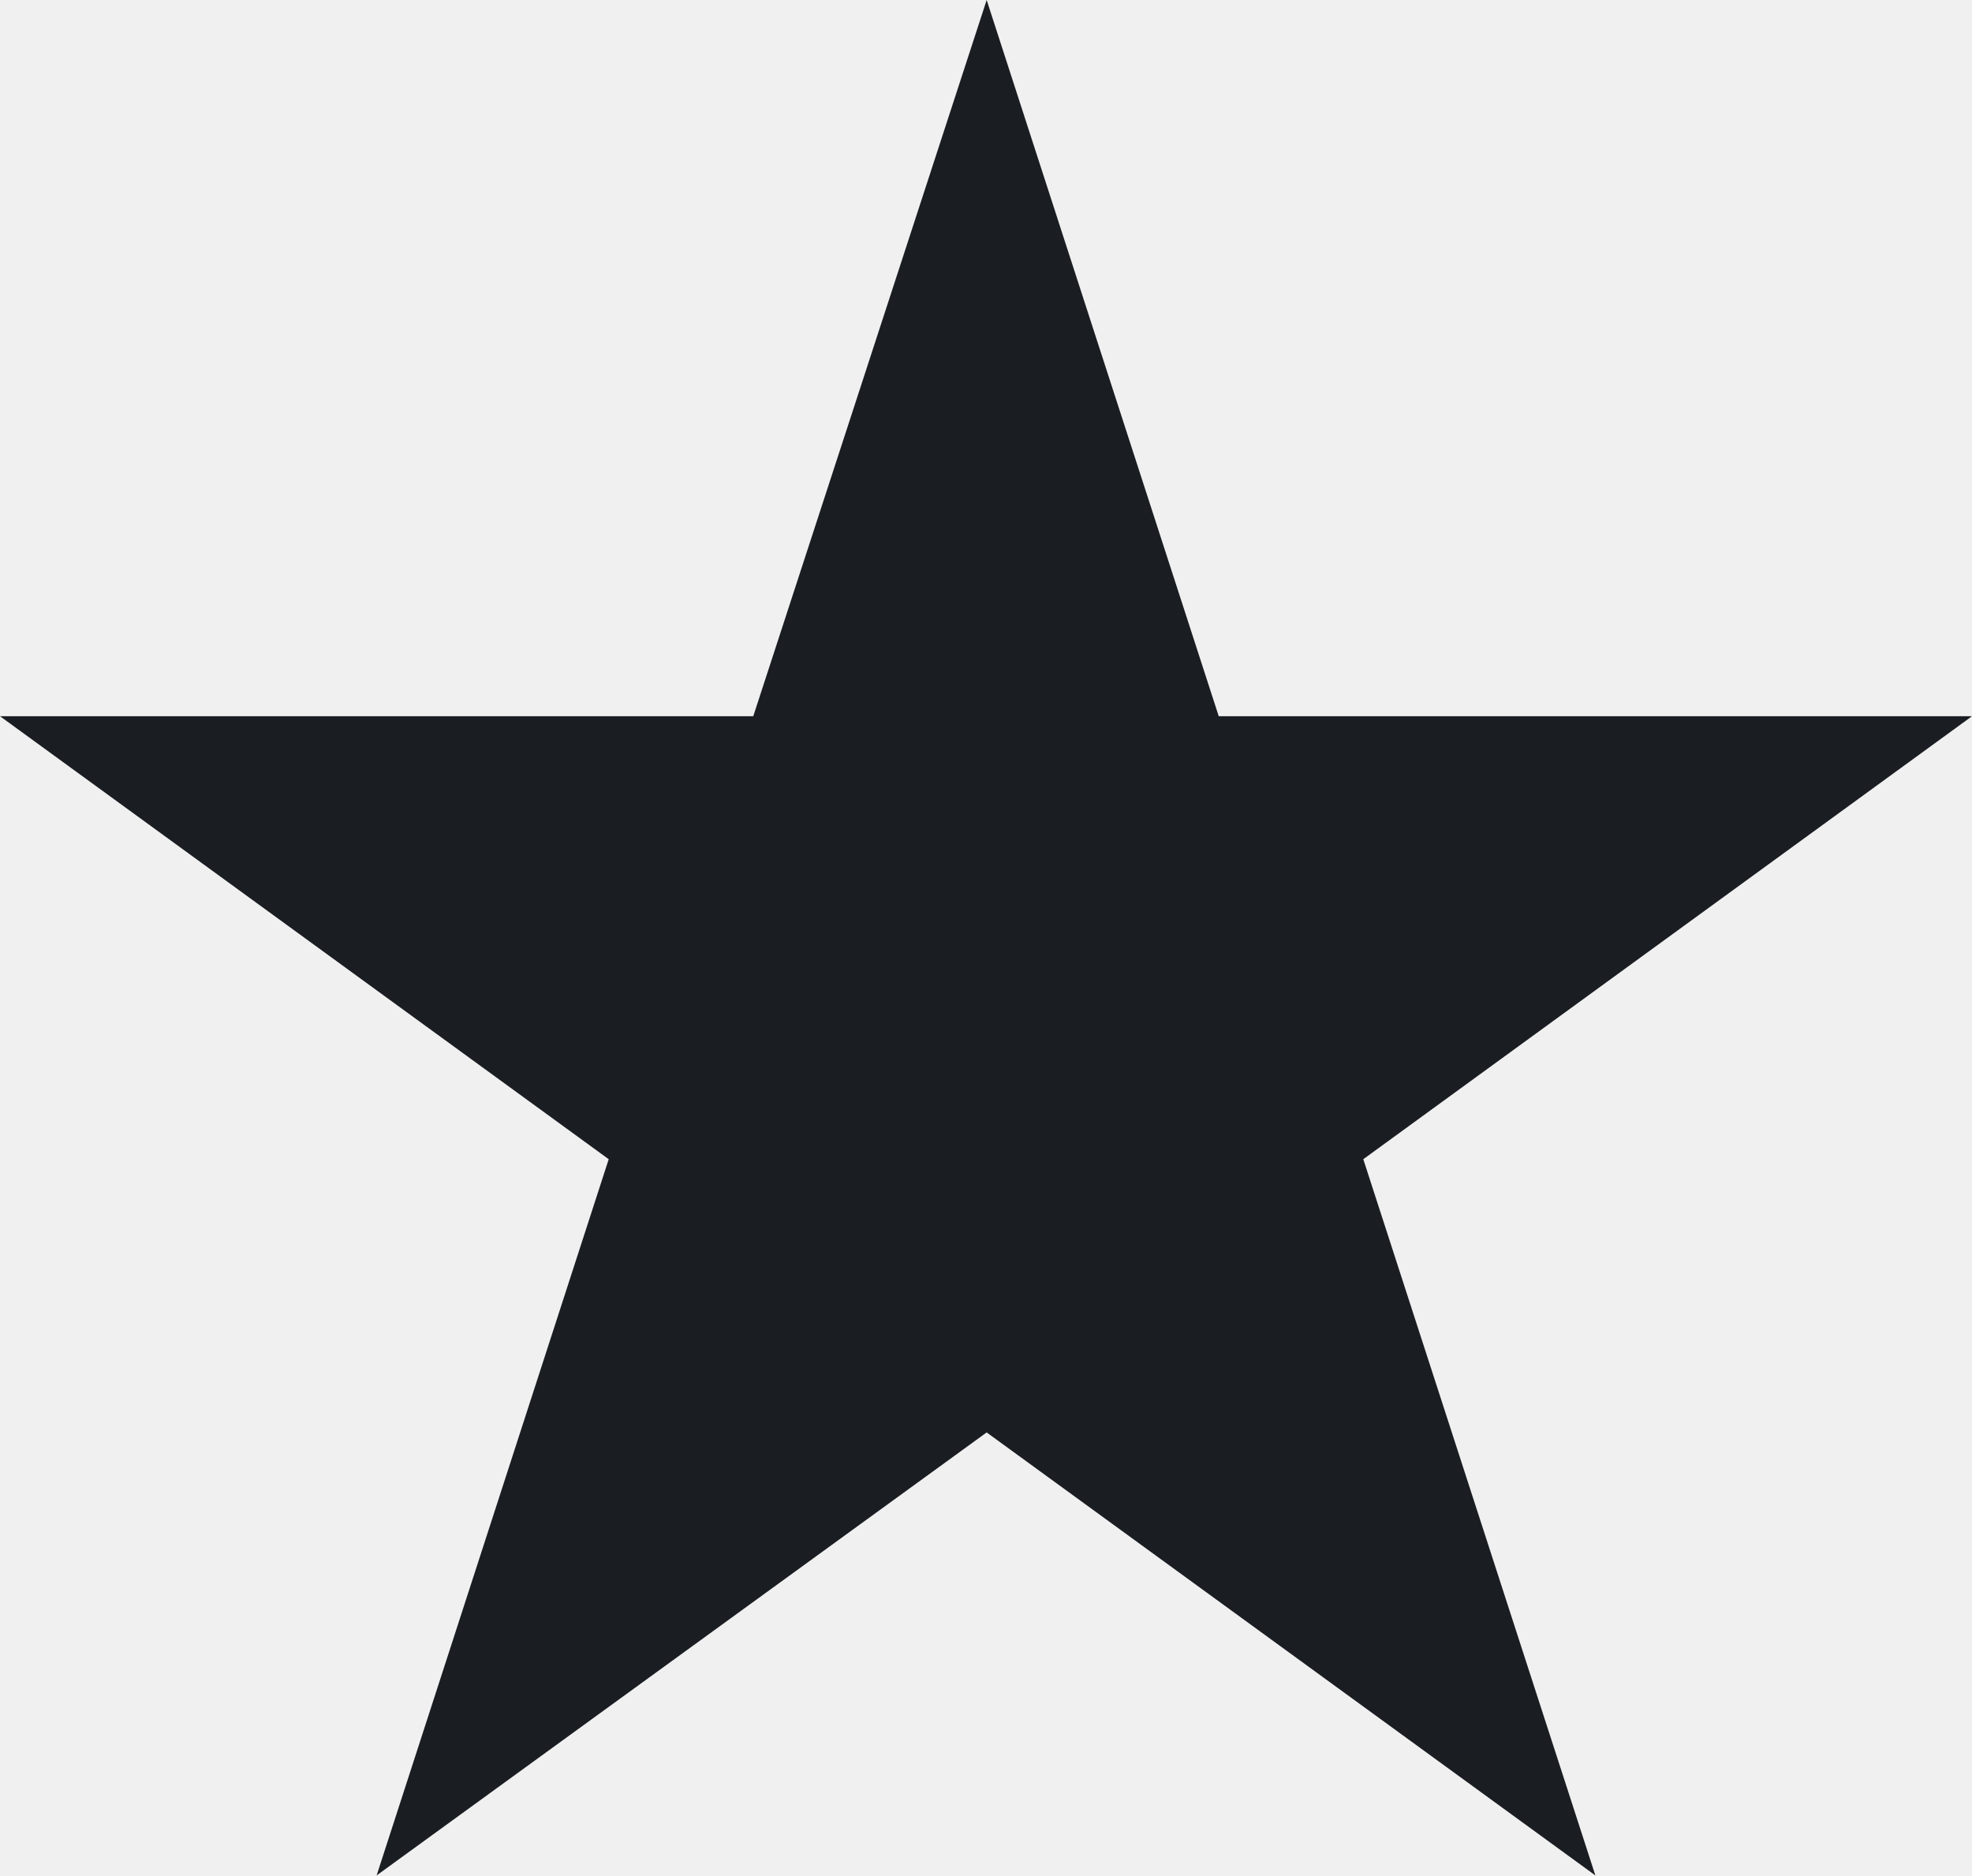
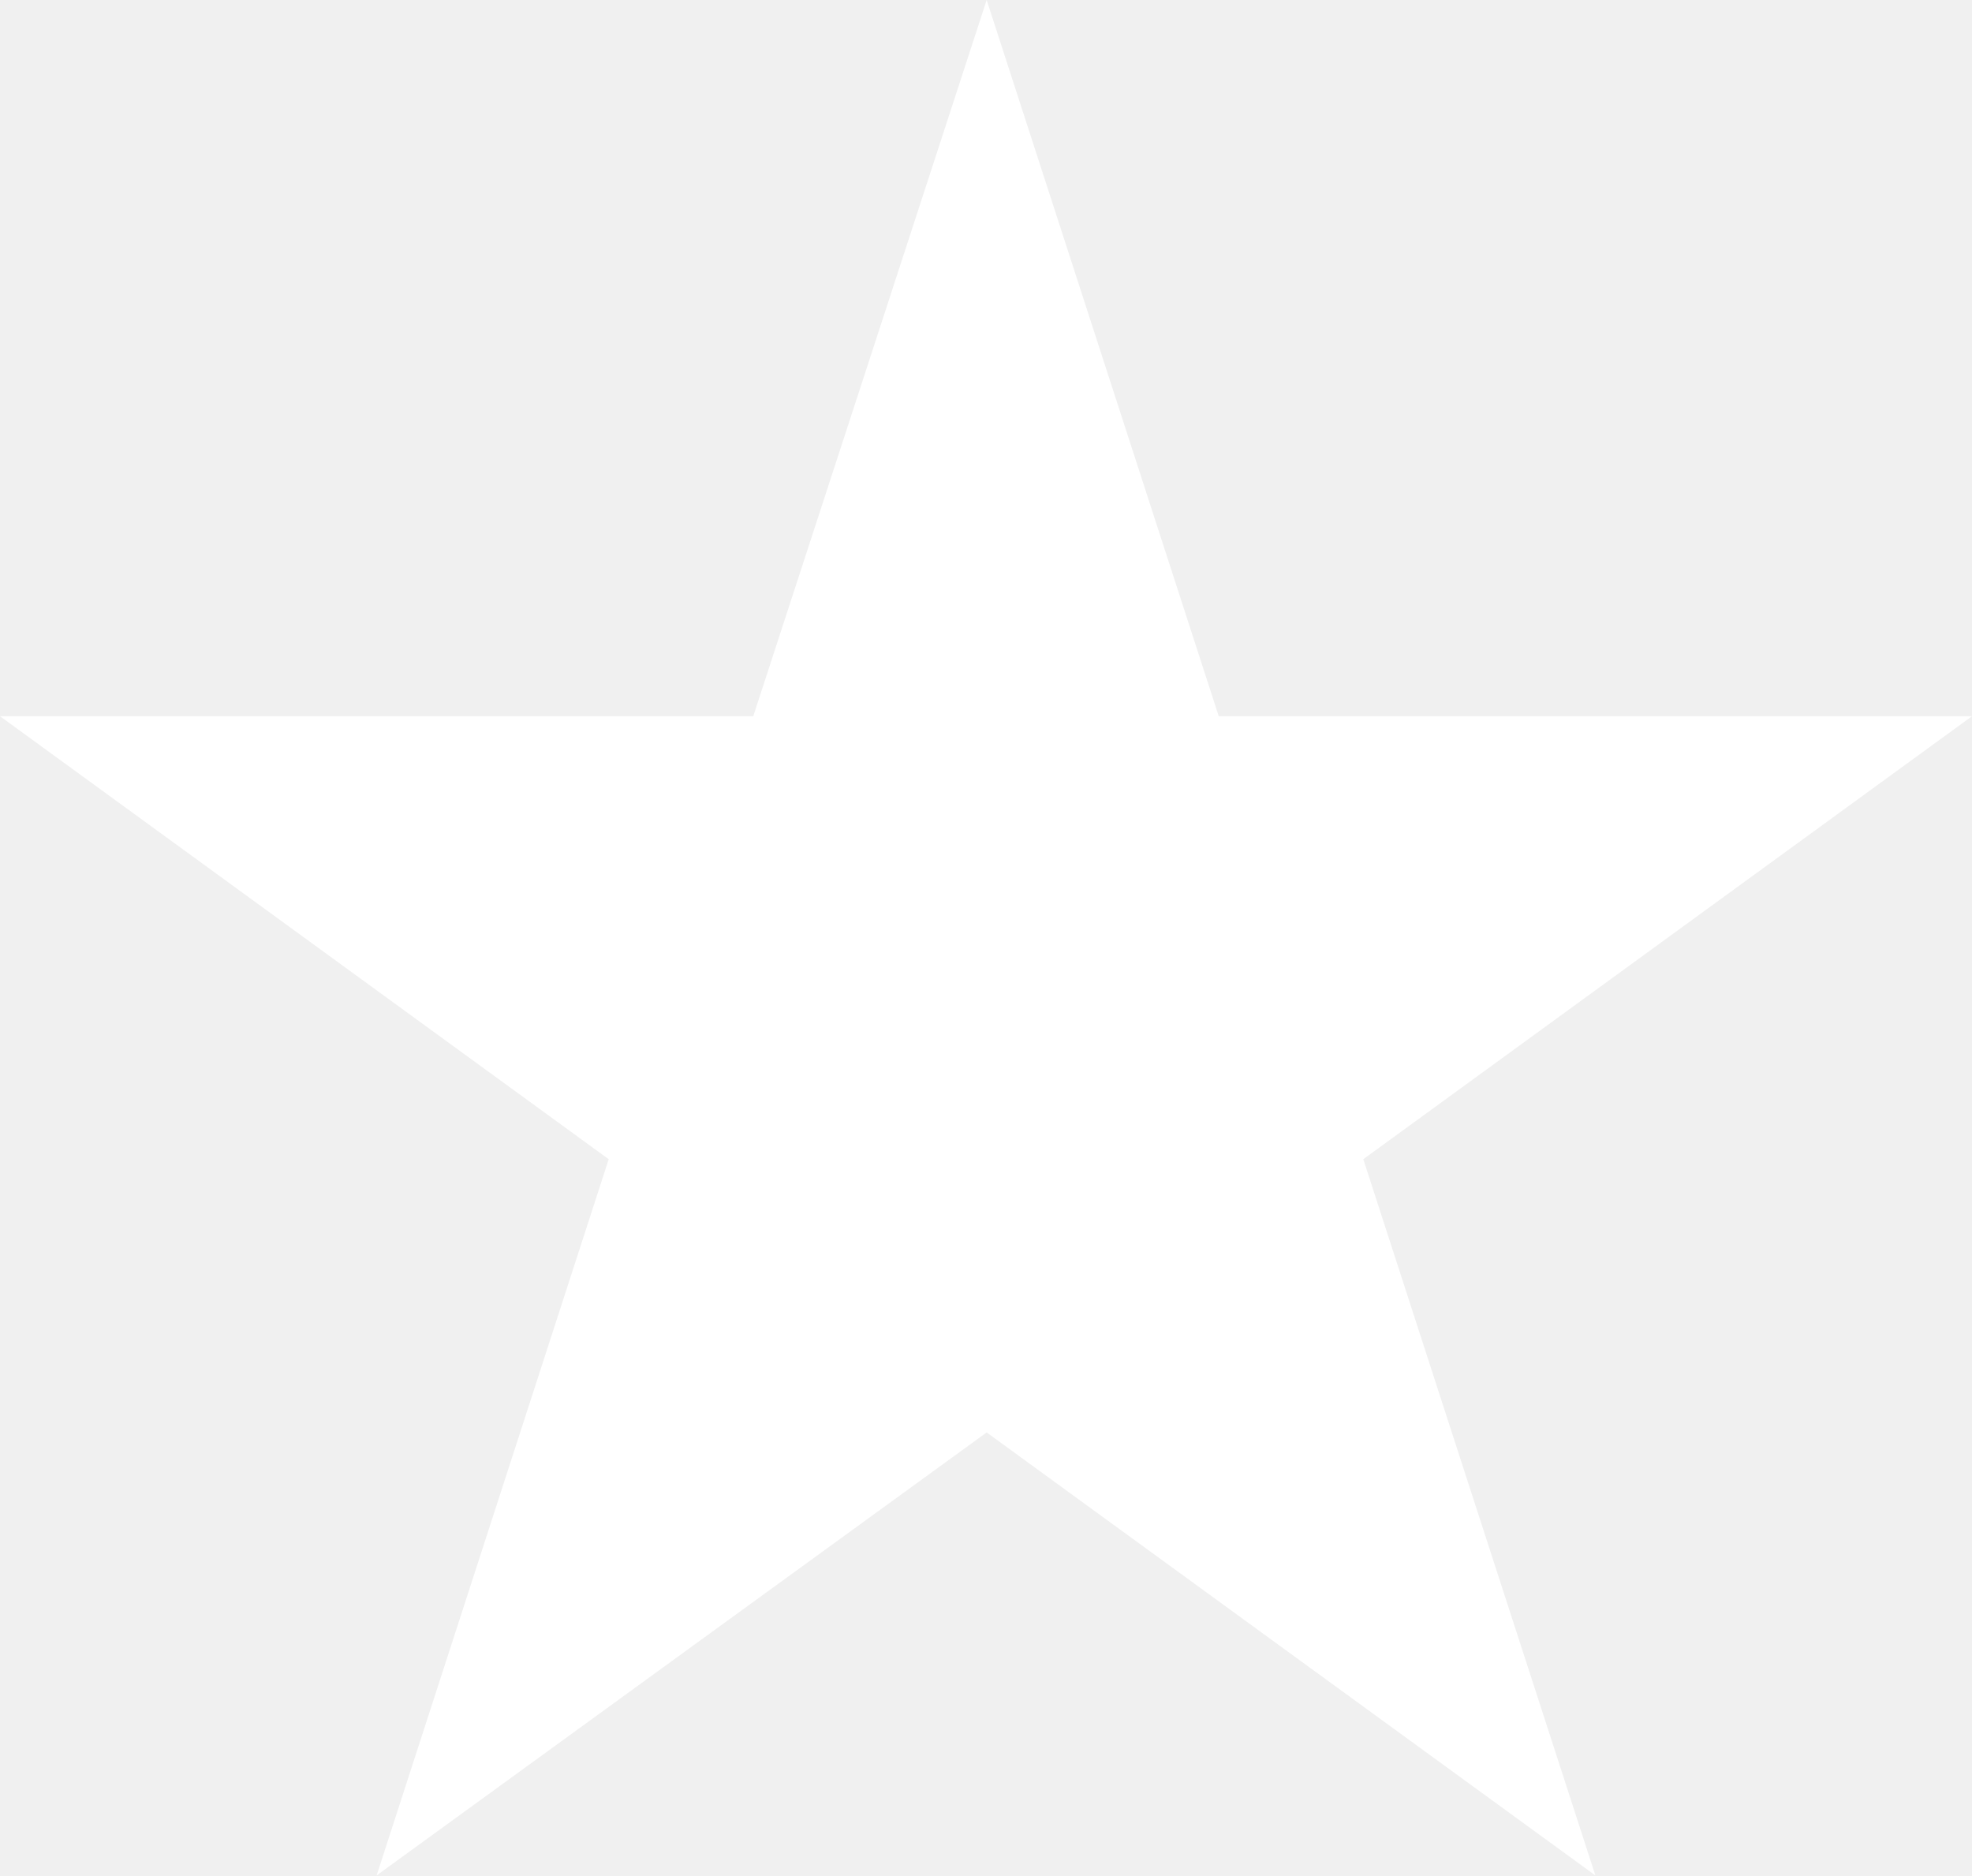
<svg xmlns="http://www.w3.org/2000/svg" viewBox="0 0 14.87 14.14">
  <defs>
-     <style>.cls-1{fill:#1a1e23;}</style>
+     <style>.cls-1{fill:#FFF;}</style>
  </defs>
  <g id="Layer_2" data-name="Layer 2">
    <g id="Layer_3" data-name="Layer 3">
      <polygon class="cls-1" points="7.44 0 9.19 5.4 14.87 5.4 10.28 8.74 12.03 14.14 7.44 10.8 2.84 14.14 4.59 8.74 0 5.4 5.68 5.4 7.44 0" />
    </g>
  </g>
</svg>
